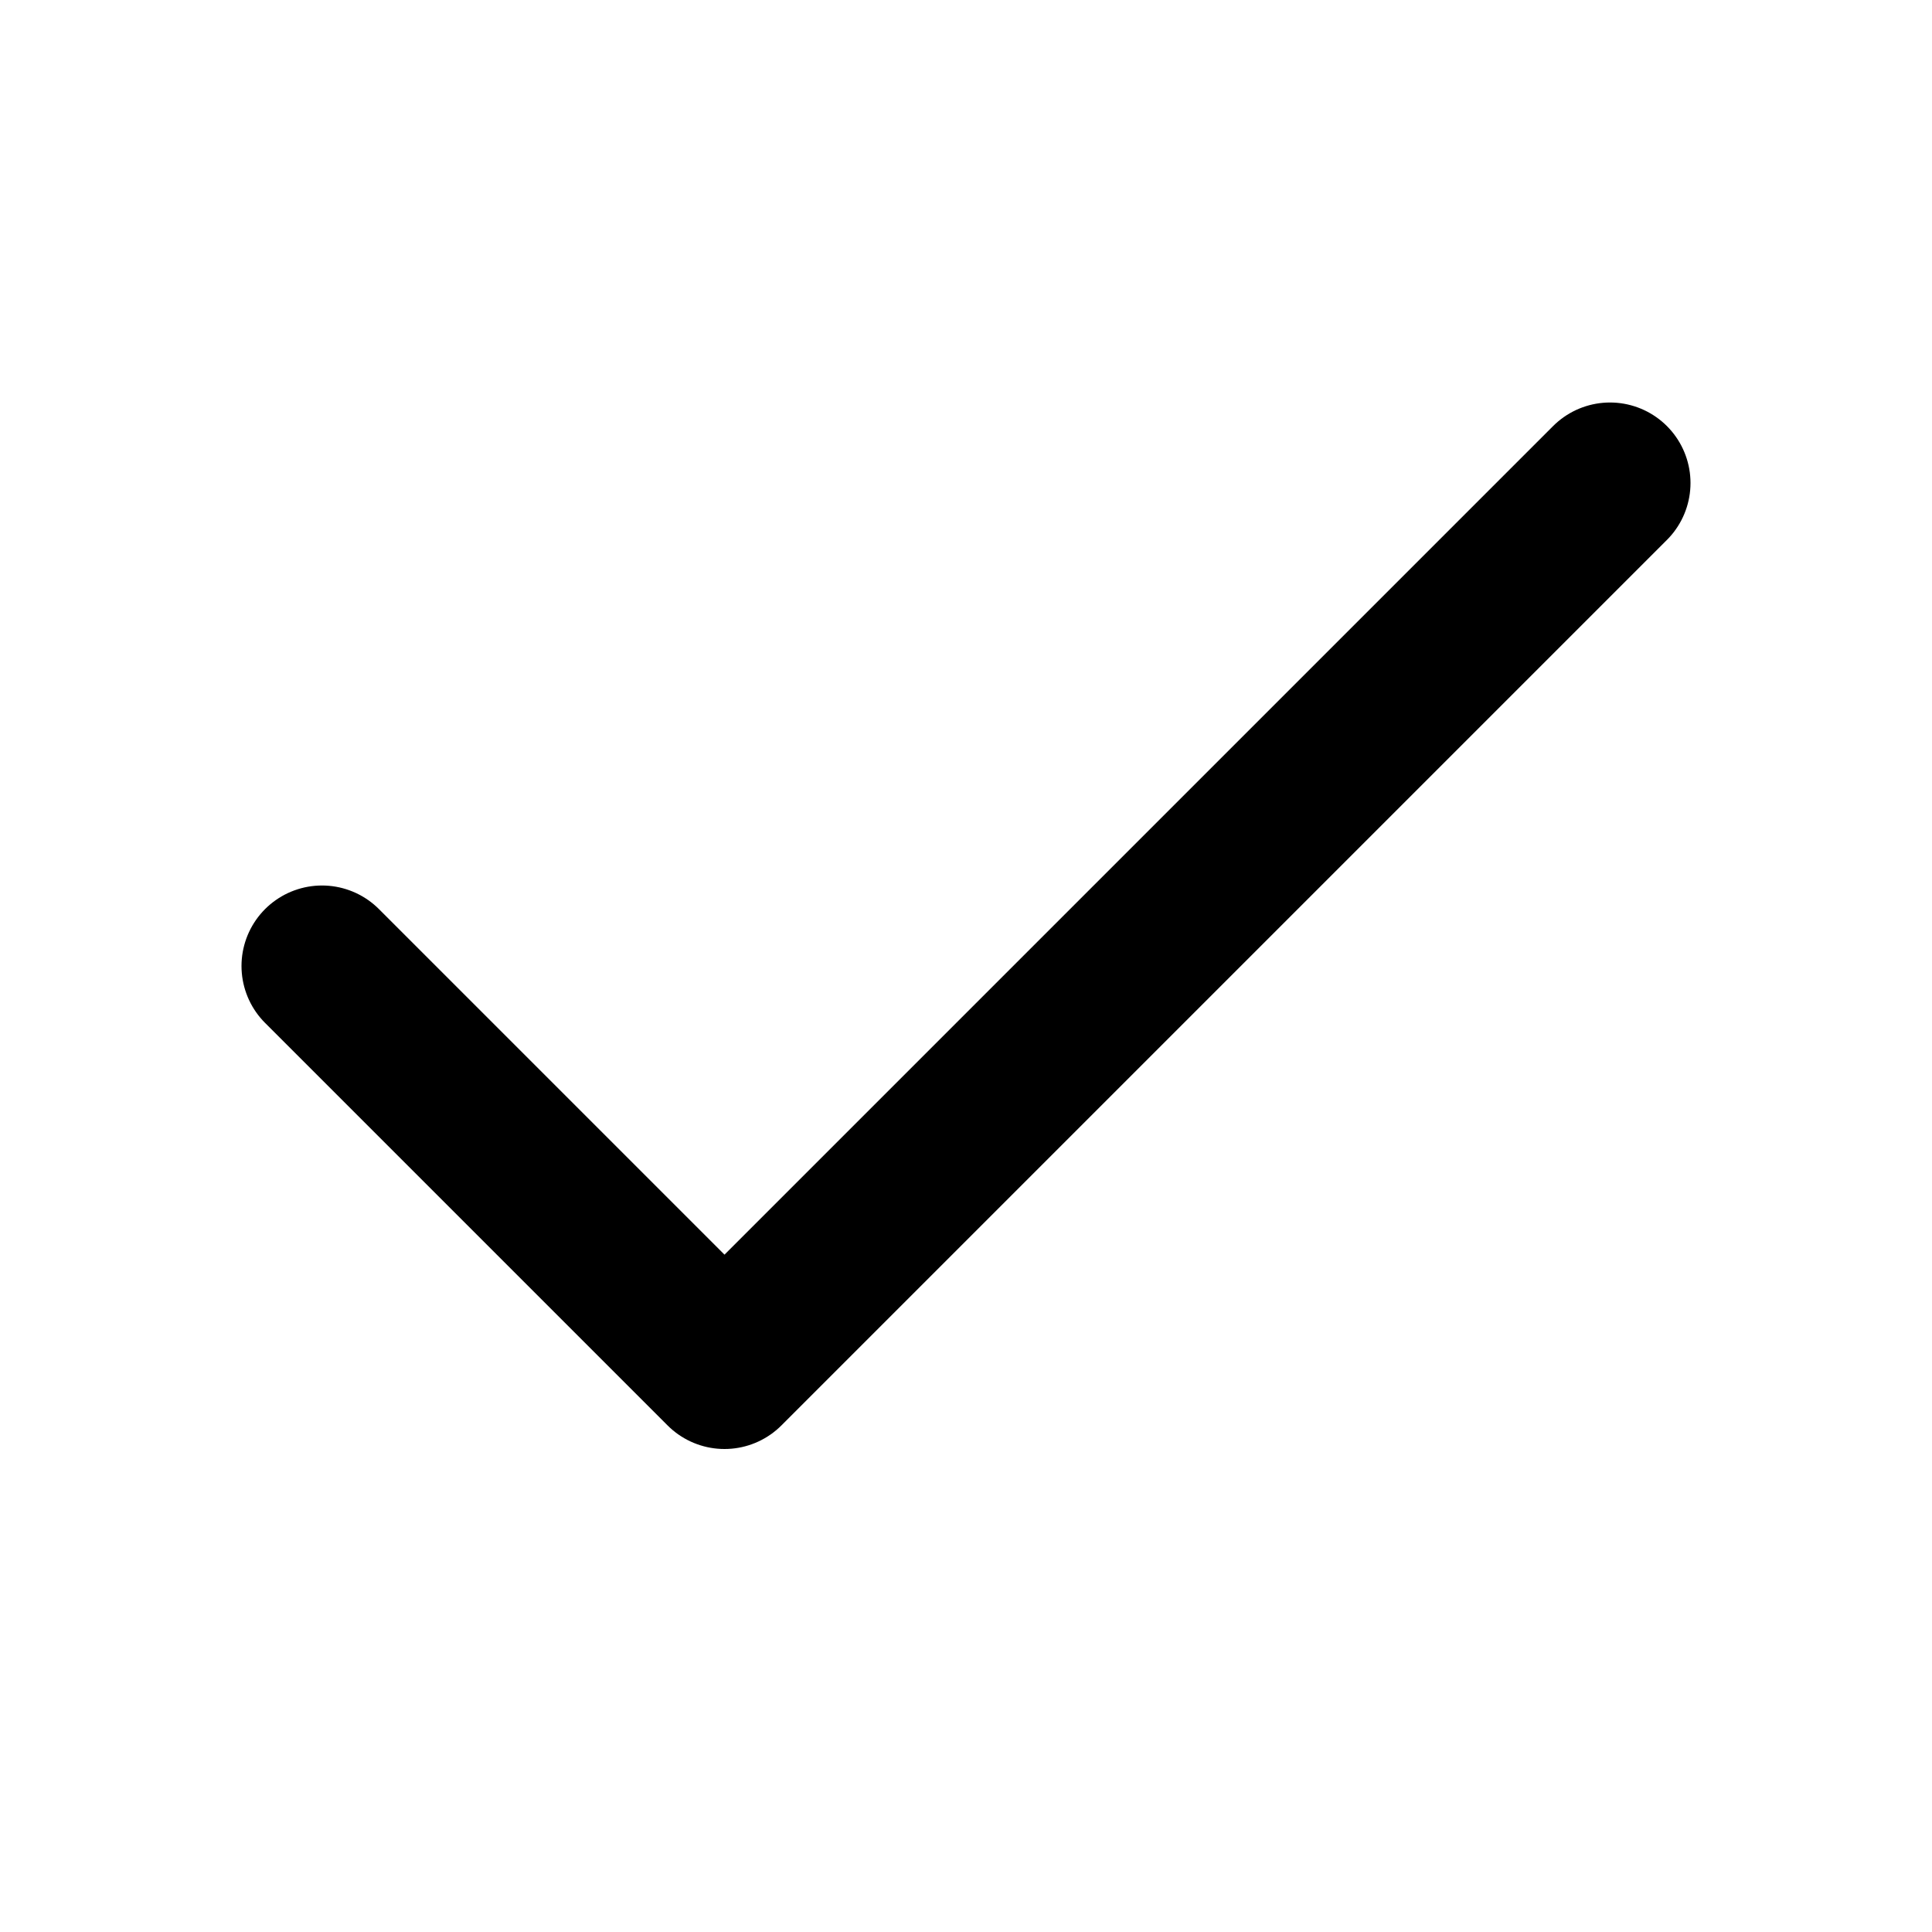
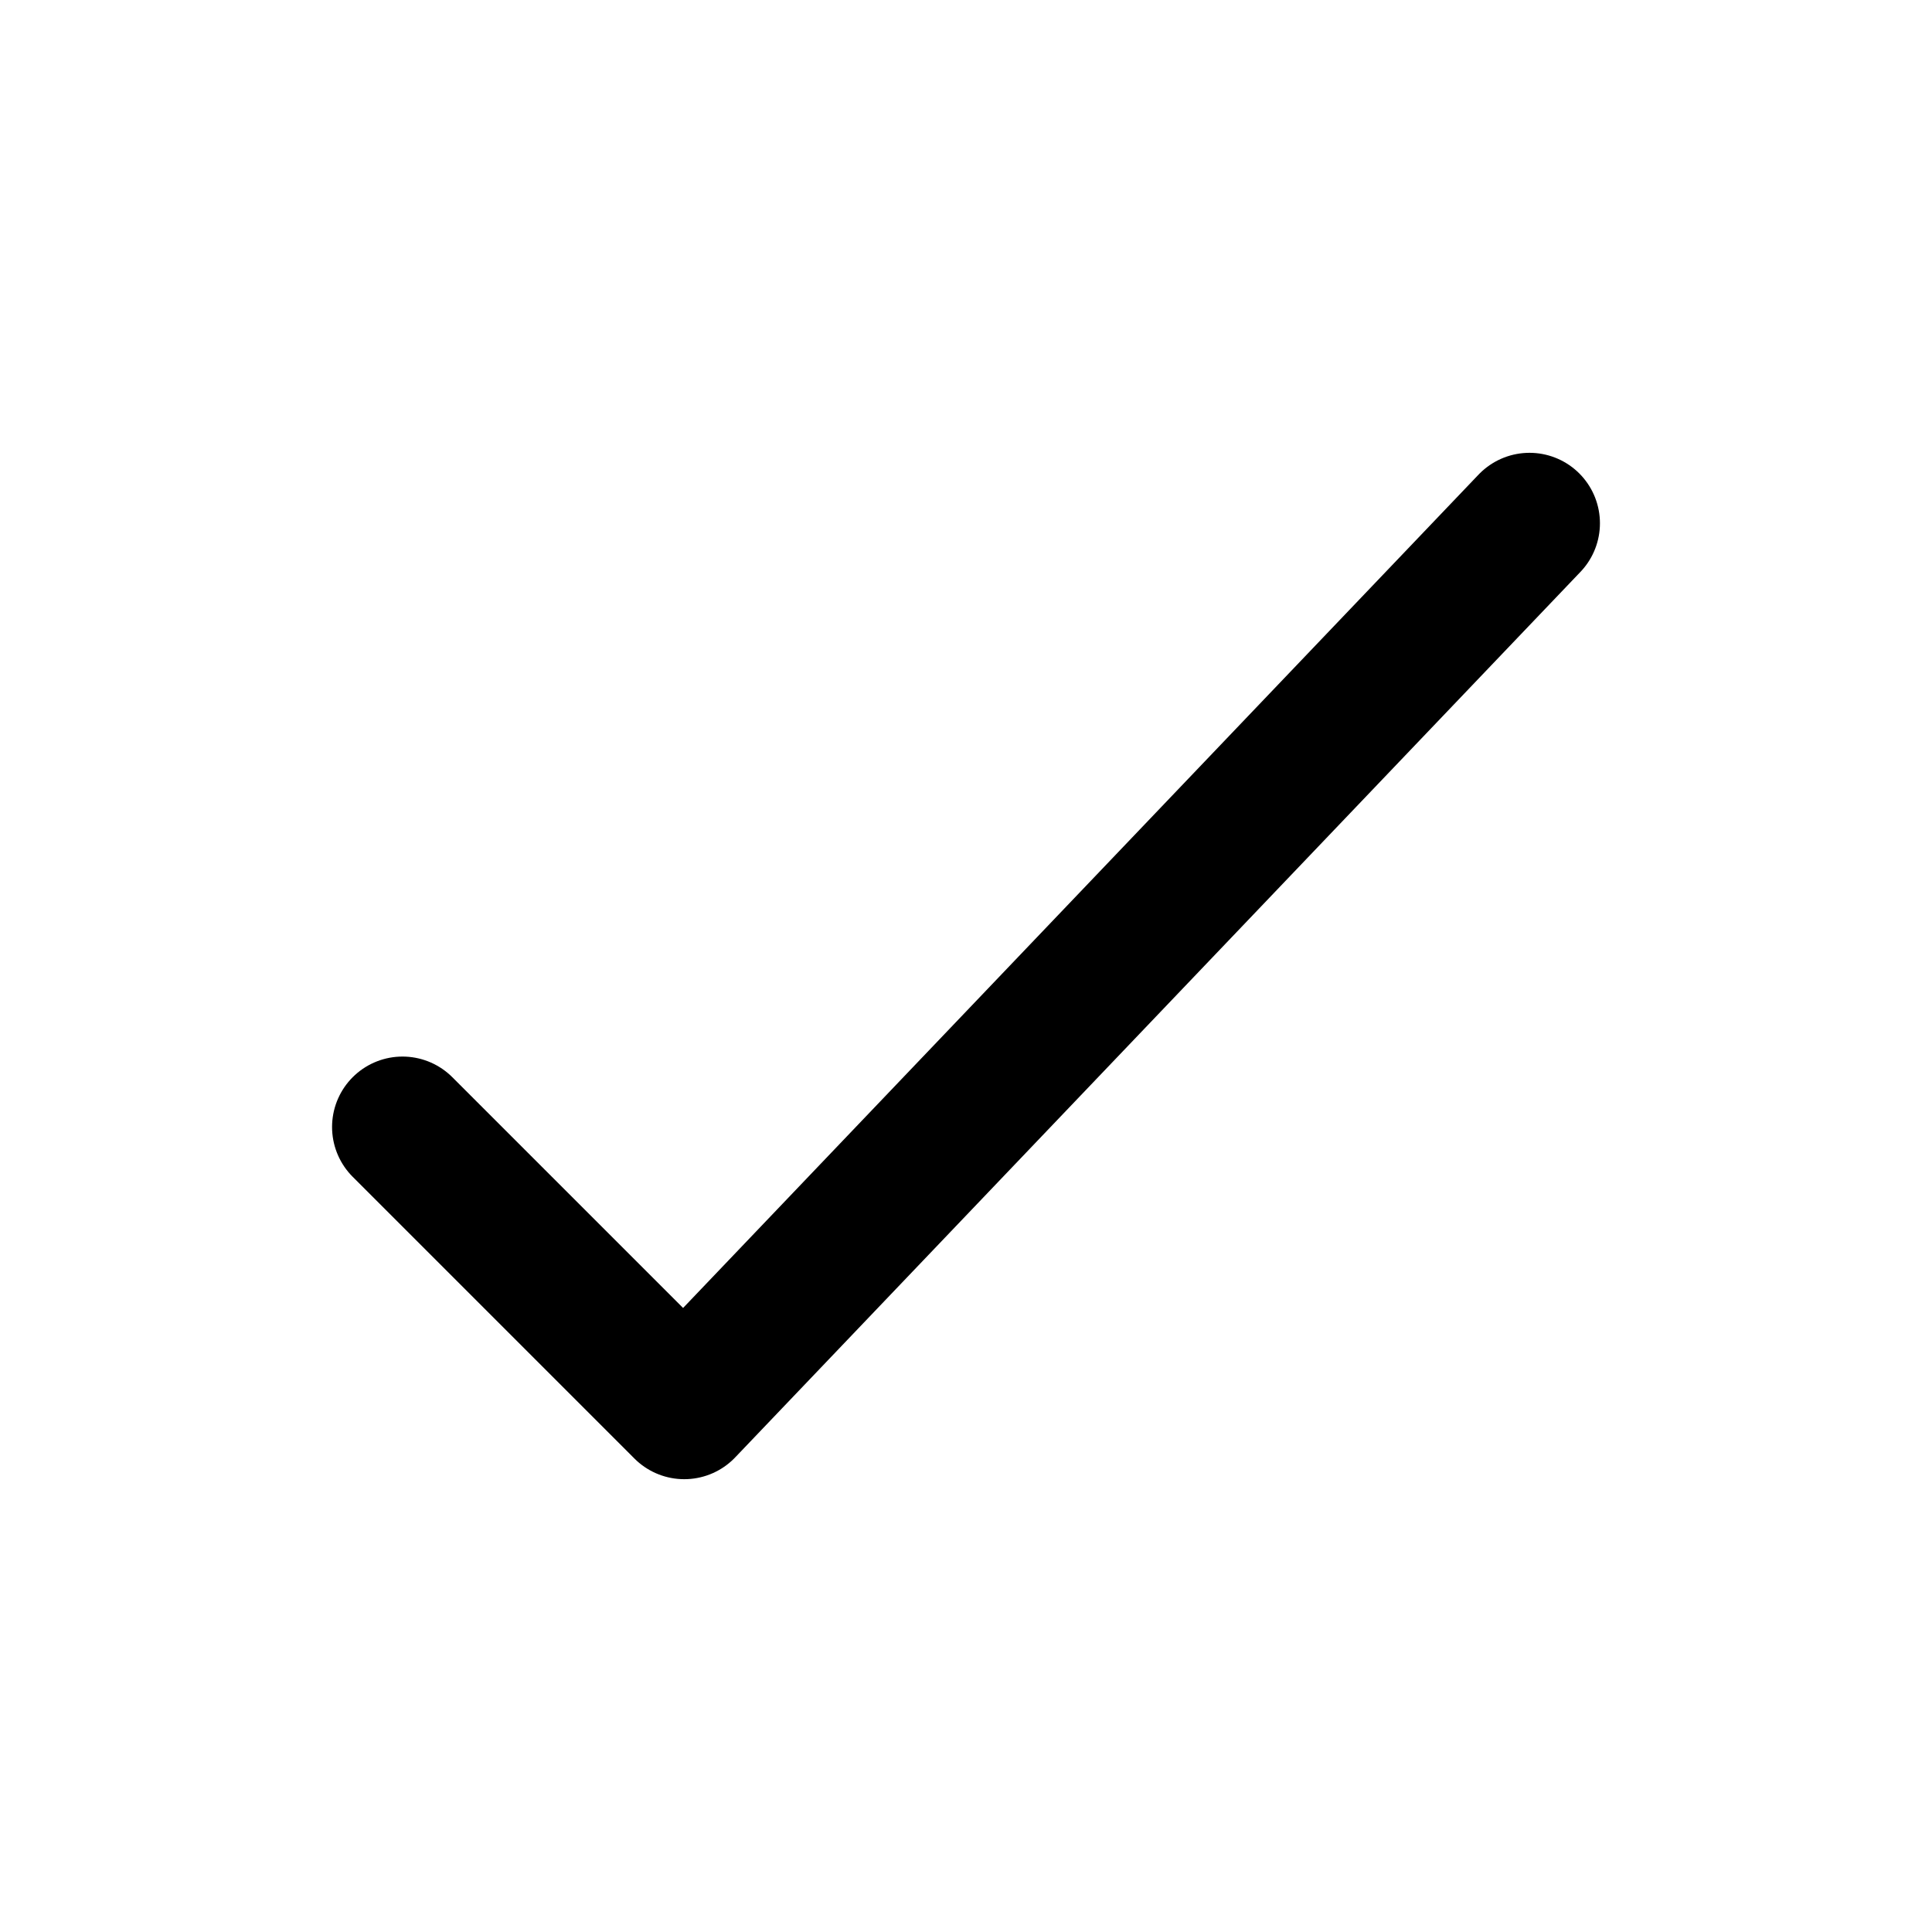
- <svg xmlns="http://www.w3.org/2000/svg" class="lucide lucide-check" width="24" height="24" viewBox="0 0 24 24" fill="none" stroke="currentColor" stroke-width="2" stroke-linecap="round" stroke-linejoin="round">
-   <path d="M20 6 9 17l-5-5" />
+ <svg xmlns="http://www.w3.org/2000/svg" width="24" height="24" viewBox="0 0 24 24" fill="none">
+   <path d="M5 14L8.5 17.5L19 6.5" stroke="currentColor" stroke-linecap="round" stroke-linejoin="round" stroke-width="1.75" />
</svg>
